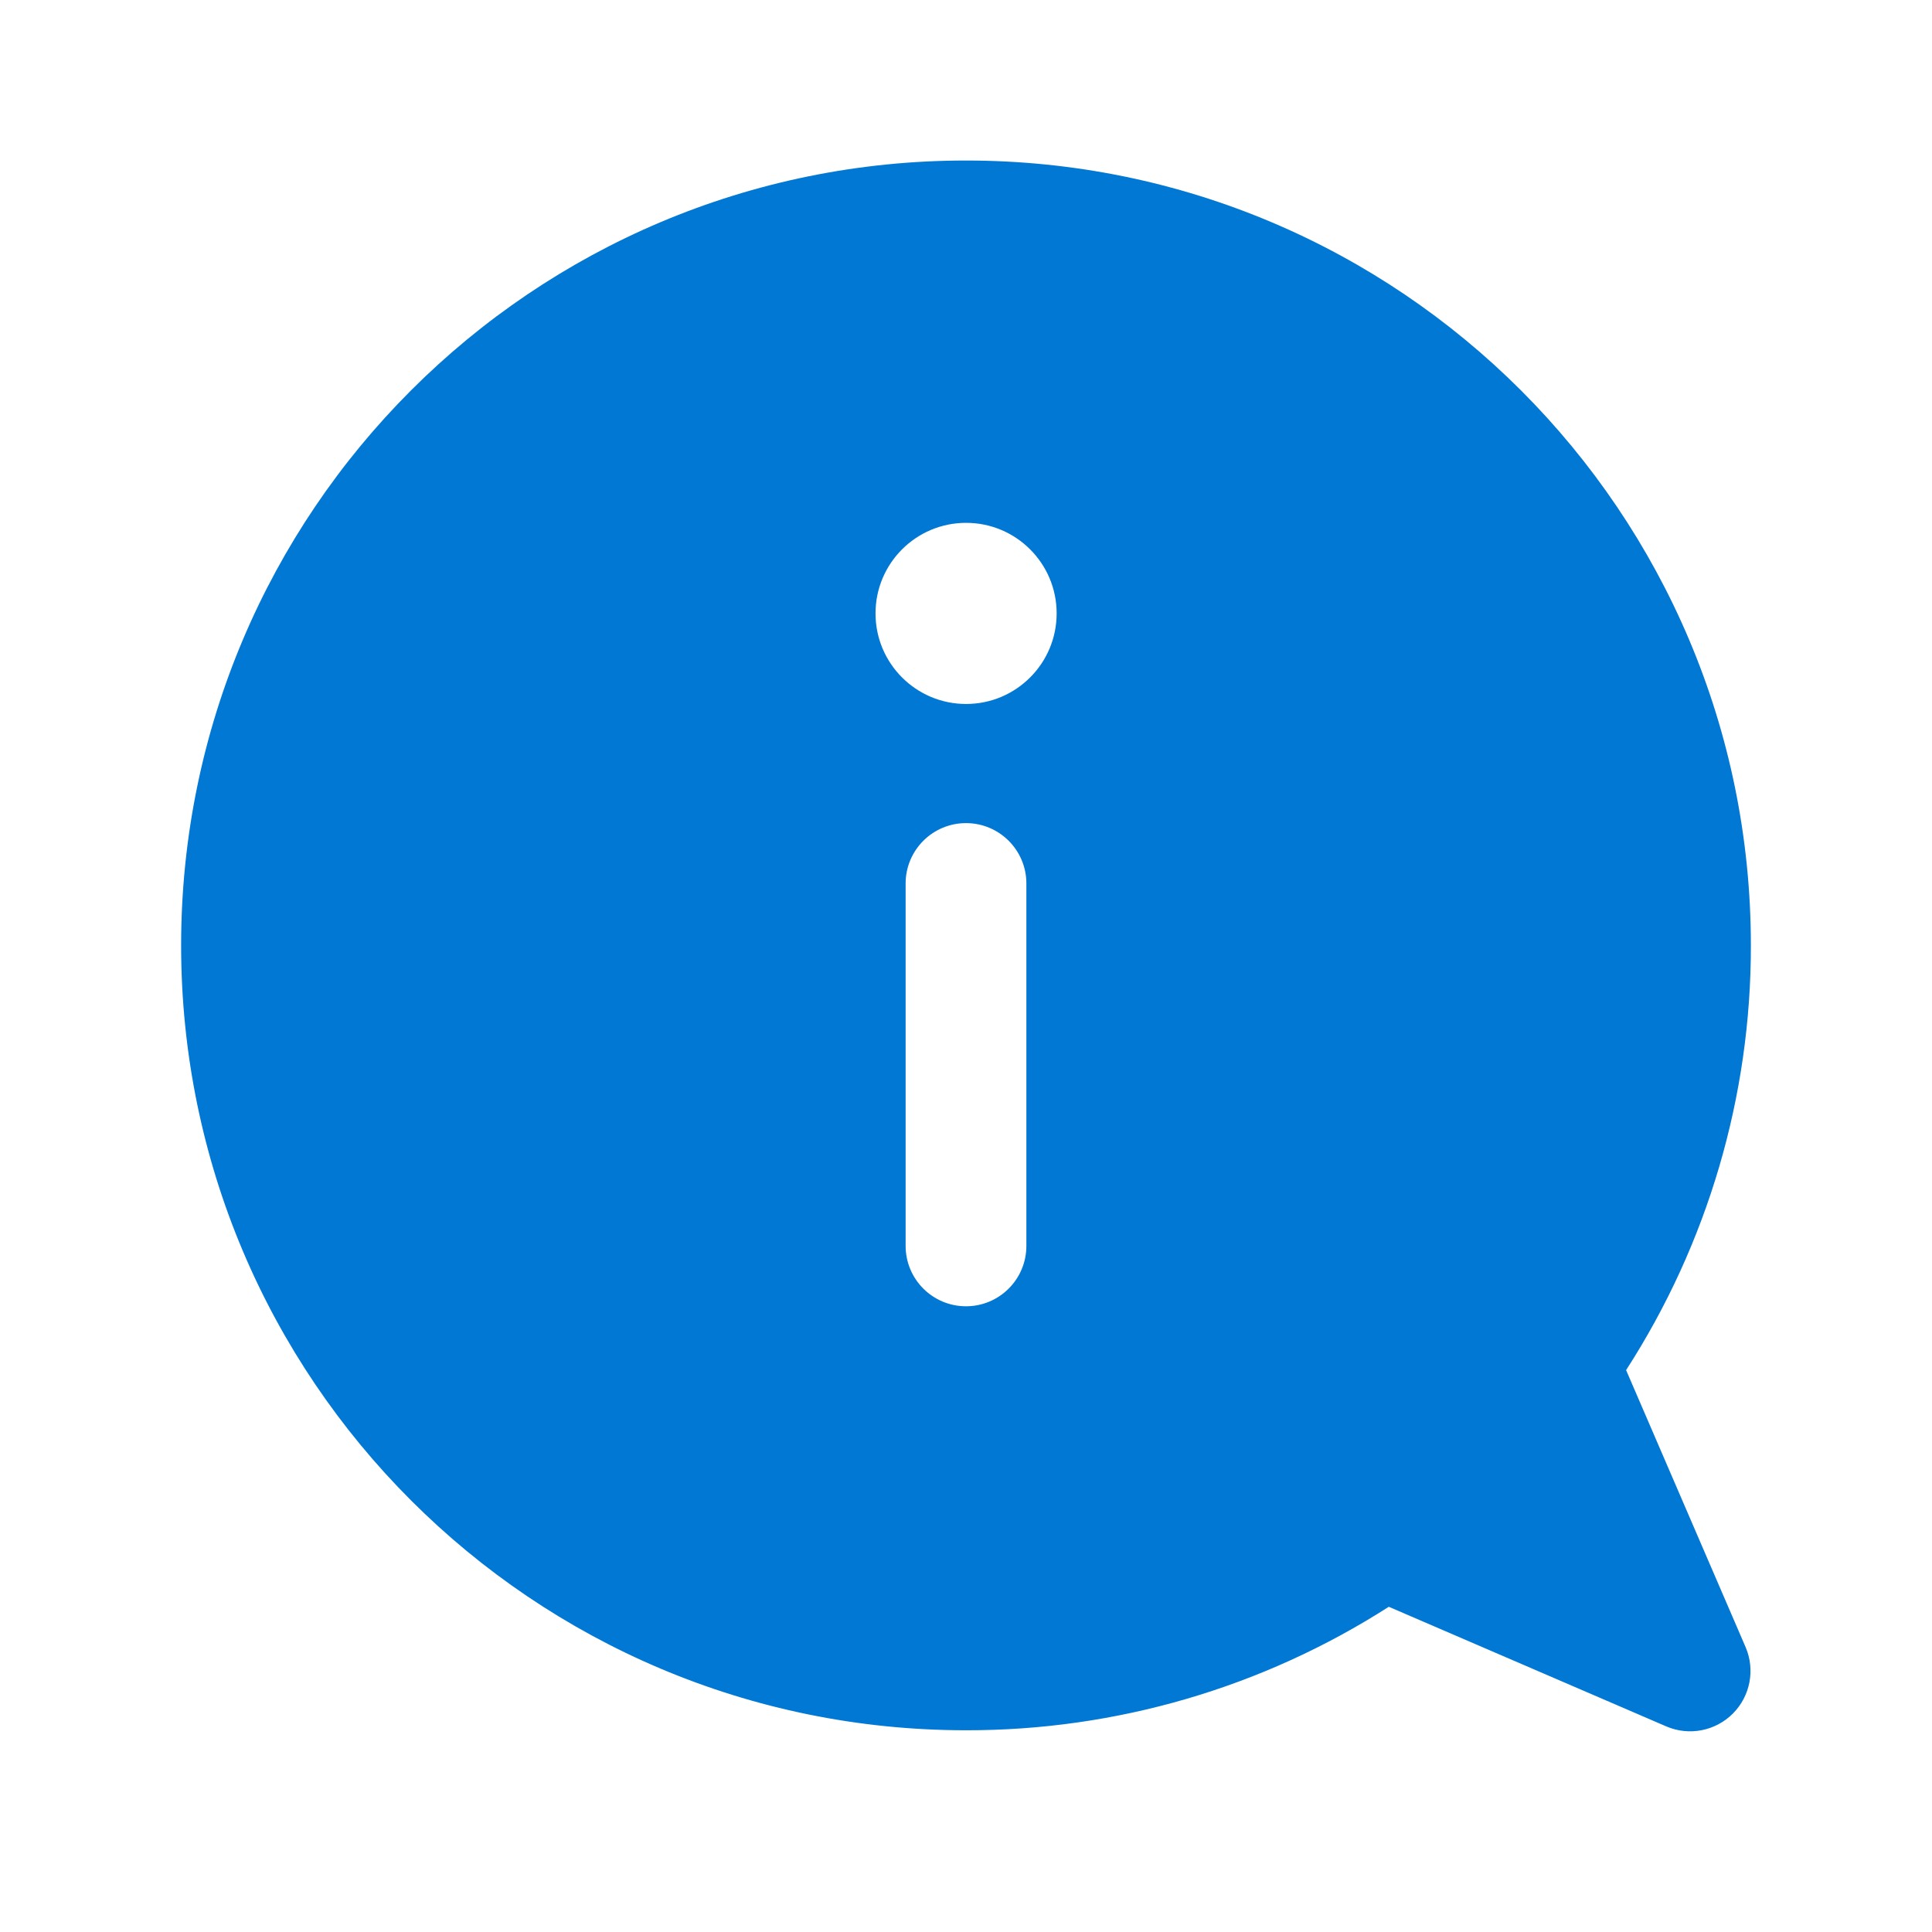
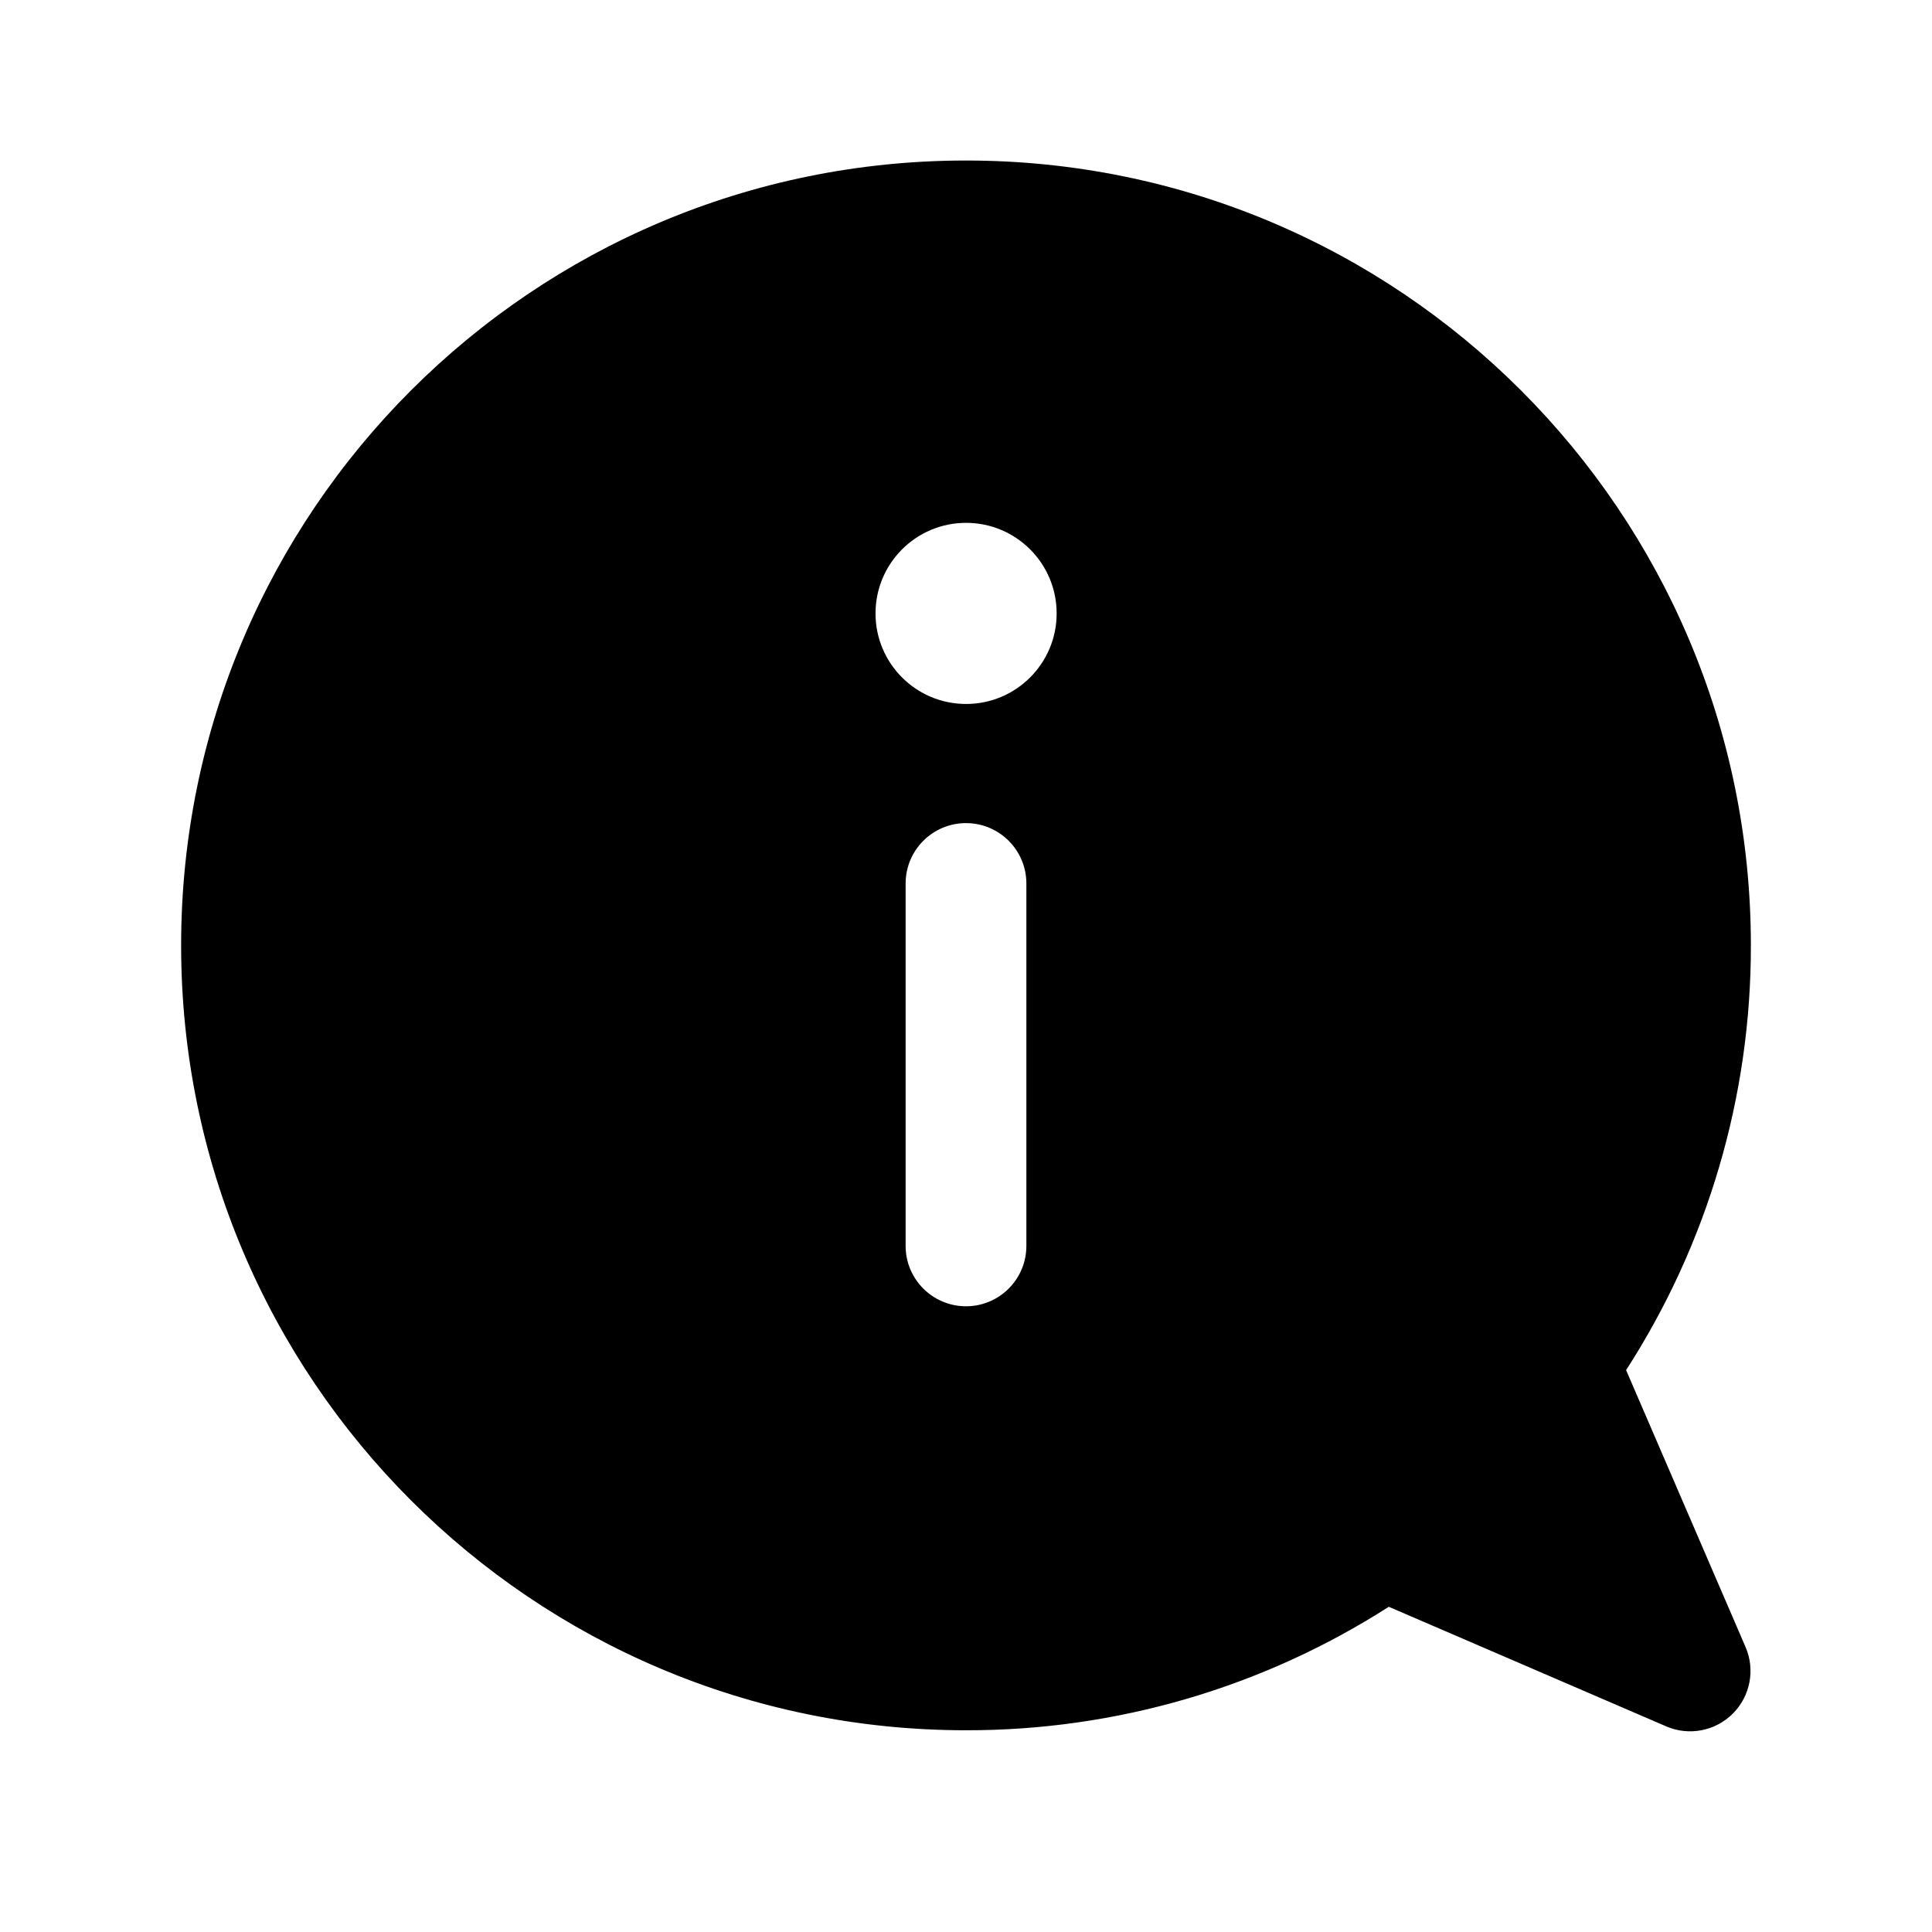
<svg xmlns="http://www.w3.org/2000/svg" viewBox="0 0 24 24" fill="none">
-   <path fill-rule="evenodd" clip-rule="evenodd" d="M12 21.494c-5.385 0-9.75-4.365-9.75-9.75s4.365-9.75 9.75-9.75 9.75 4.365 9.75 9.75a9.704 9.704 0 0 1-1.55 5.276l1.484 3.44a.75.75 0 0 1-.985.986l-3.447-1.486A9.704 9.704 0 0 1 12 21.494ZM10.876 7.62a1.125 1.125 0 1 0 2.25 0 1.125 1.125 0 0 0-2.25 0ZM12 10.225a.75.75 0 0 0-.75.75v4.502a.75.75 0 0 0 1.5 0v-4.502a.75.75 0 0 0-.75-.75Z" fill="#0278D5" />
+   <path fill-rule="evenodd" clip-rule="evenodd" d="M12 21.494c-5.385 0-9.75-4.365-9.75-9.75s4.365-9.75 9.75-9.75 9.75 4.365 9.75 9.75a9.704 9.704 0 0 1-1.55 5.276l1.484 3.44a.75.75 0 0 1-.985.986l-3.447-1.486A9.704 9.704 0 0 1 12 21.494ZM10.876 7.62a1.125 1.125 0 1 0 2.25 0 1.125 1.125 0 0 0-2.25 0ZM12 10.225a.75.75 0 0 0-.75.75v4.502a.75.75 0 0 0 1.5 0v-4.502a.75.75 0 0 0-.75-.75Z" fill="currentColor" />
</svg>
